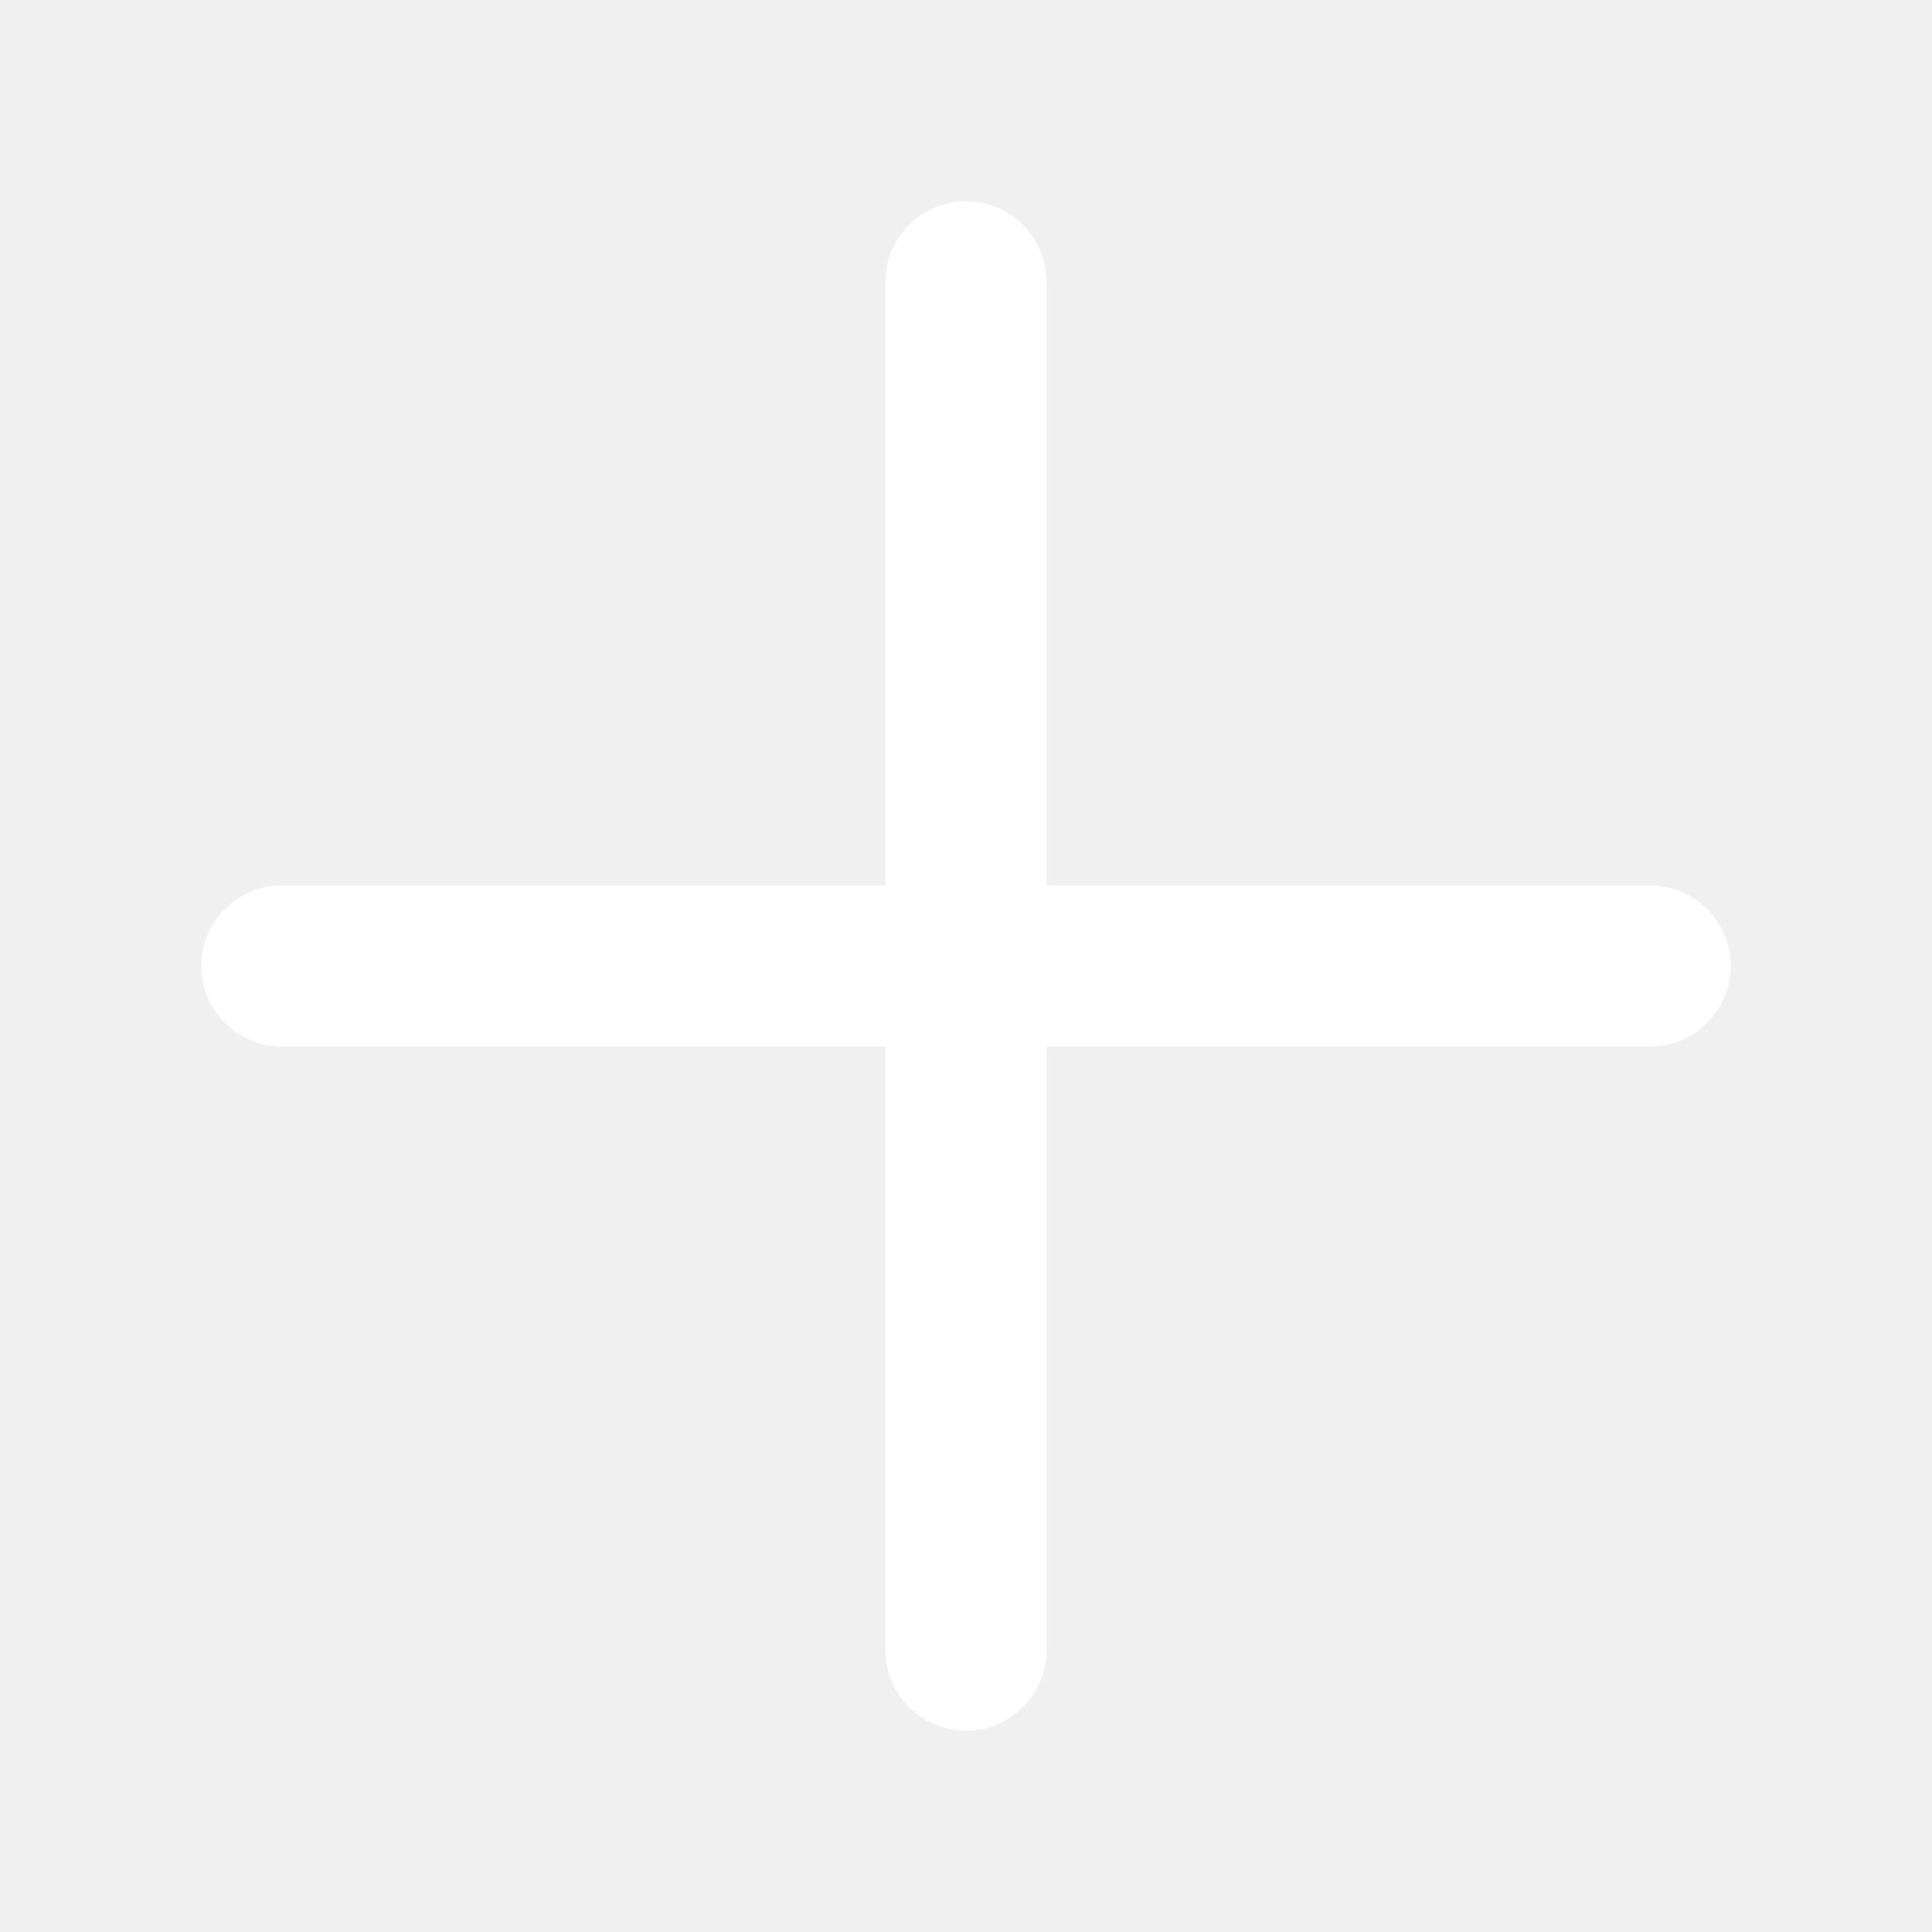
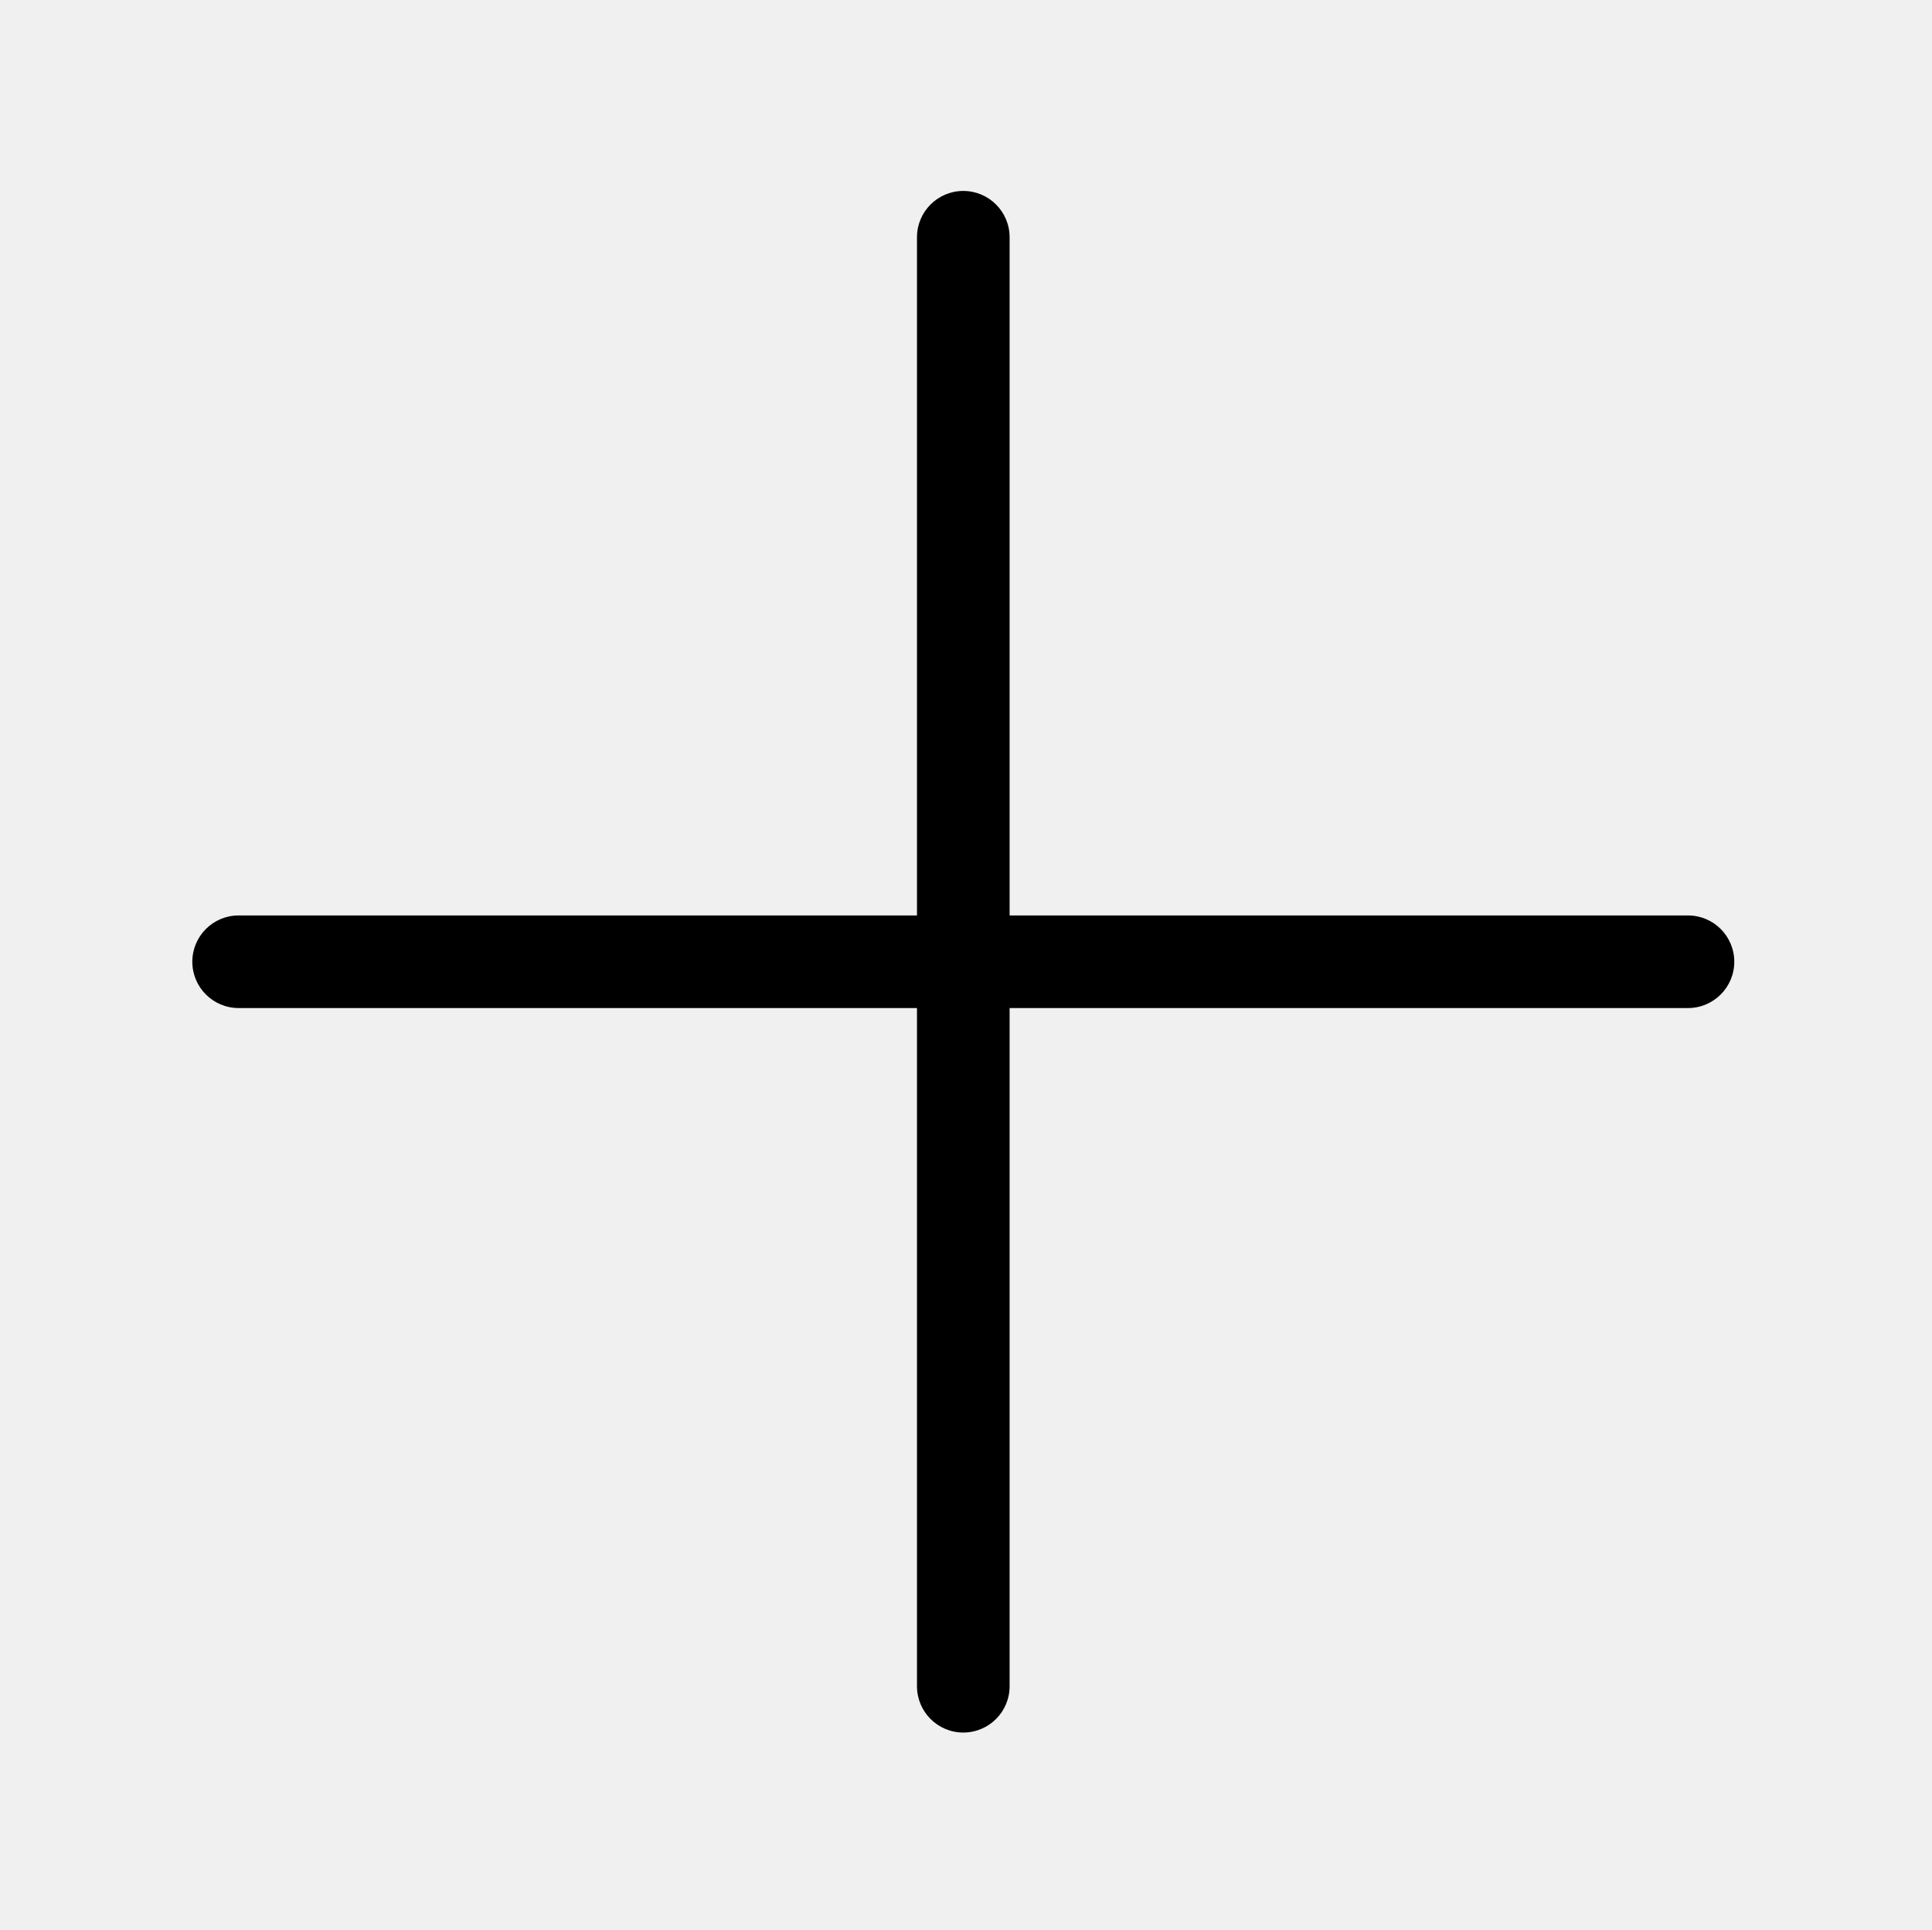
- <svg xmlns="http://www.w3.org/2000/svg" t="1659778372463" class="icon" viewBox="0 0 1024 1024" version="1.1" p-id="1344" width="160" height="160">
+ <svg xmlns="http://www.w3.org/2000/svg" t="1659767848772" class="icon" viewBox="0 0 1025 1024" version="1.1" p-id="2517" width="160.156" height="160">
  <defs>
    <style type="text/css" />
  </defs>
-   <path d="M874.667 469.333H554.667V149.333c0-23.467-19.2-42.667-42.667-42.667s-42.667 19.2-42.667 42.667v320H149.333c-23.467 0-42.667 19.2-42.667 42.667s19.2 42.667 42.667 42.667h320v320c0 23.467 19.2 42.667 42.667 42.667s42.667-19.2 42.667-42.667V554.667h320c23.467 0 42.667-19.2 42.667-42.667s-19.2-42.667-42.667-42.667z" fill="#ffffff" p-id="1345" />
+   <path d="M895.531 485.789 535.64 485.789 535.64 125.898c0-13.572-11.002-24.573-24.573-24.573s-24.573 11.002-24.573 24.573l0 359.891L126.604 485.789c-13.572 0-24.573 11.002-24.573 24.573s11.002 24.573 24.573 24.573l359.89 0 0 359.891c0 13.572 11.002 24.573 24.573 24.573s24.573-11.002 24.573-24.573L535.64 534.934l359.891 0c13.572 0 24.573-11.002 24.573-24.573S909.103 485.789 895.531 485.789z" p-id="2518" />
</svg>
